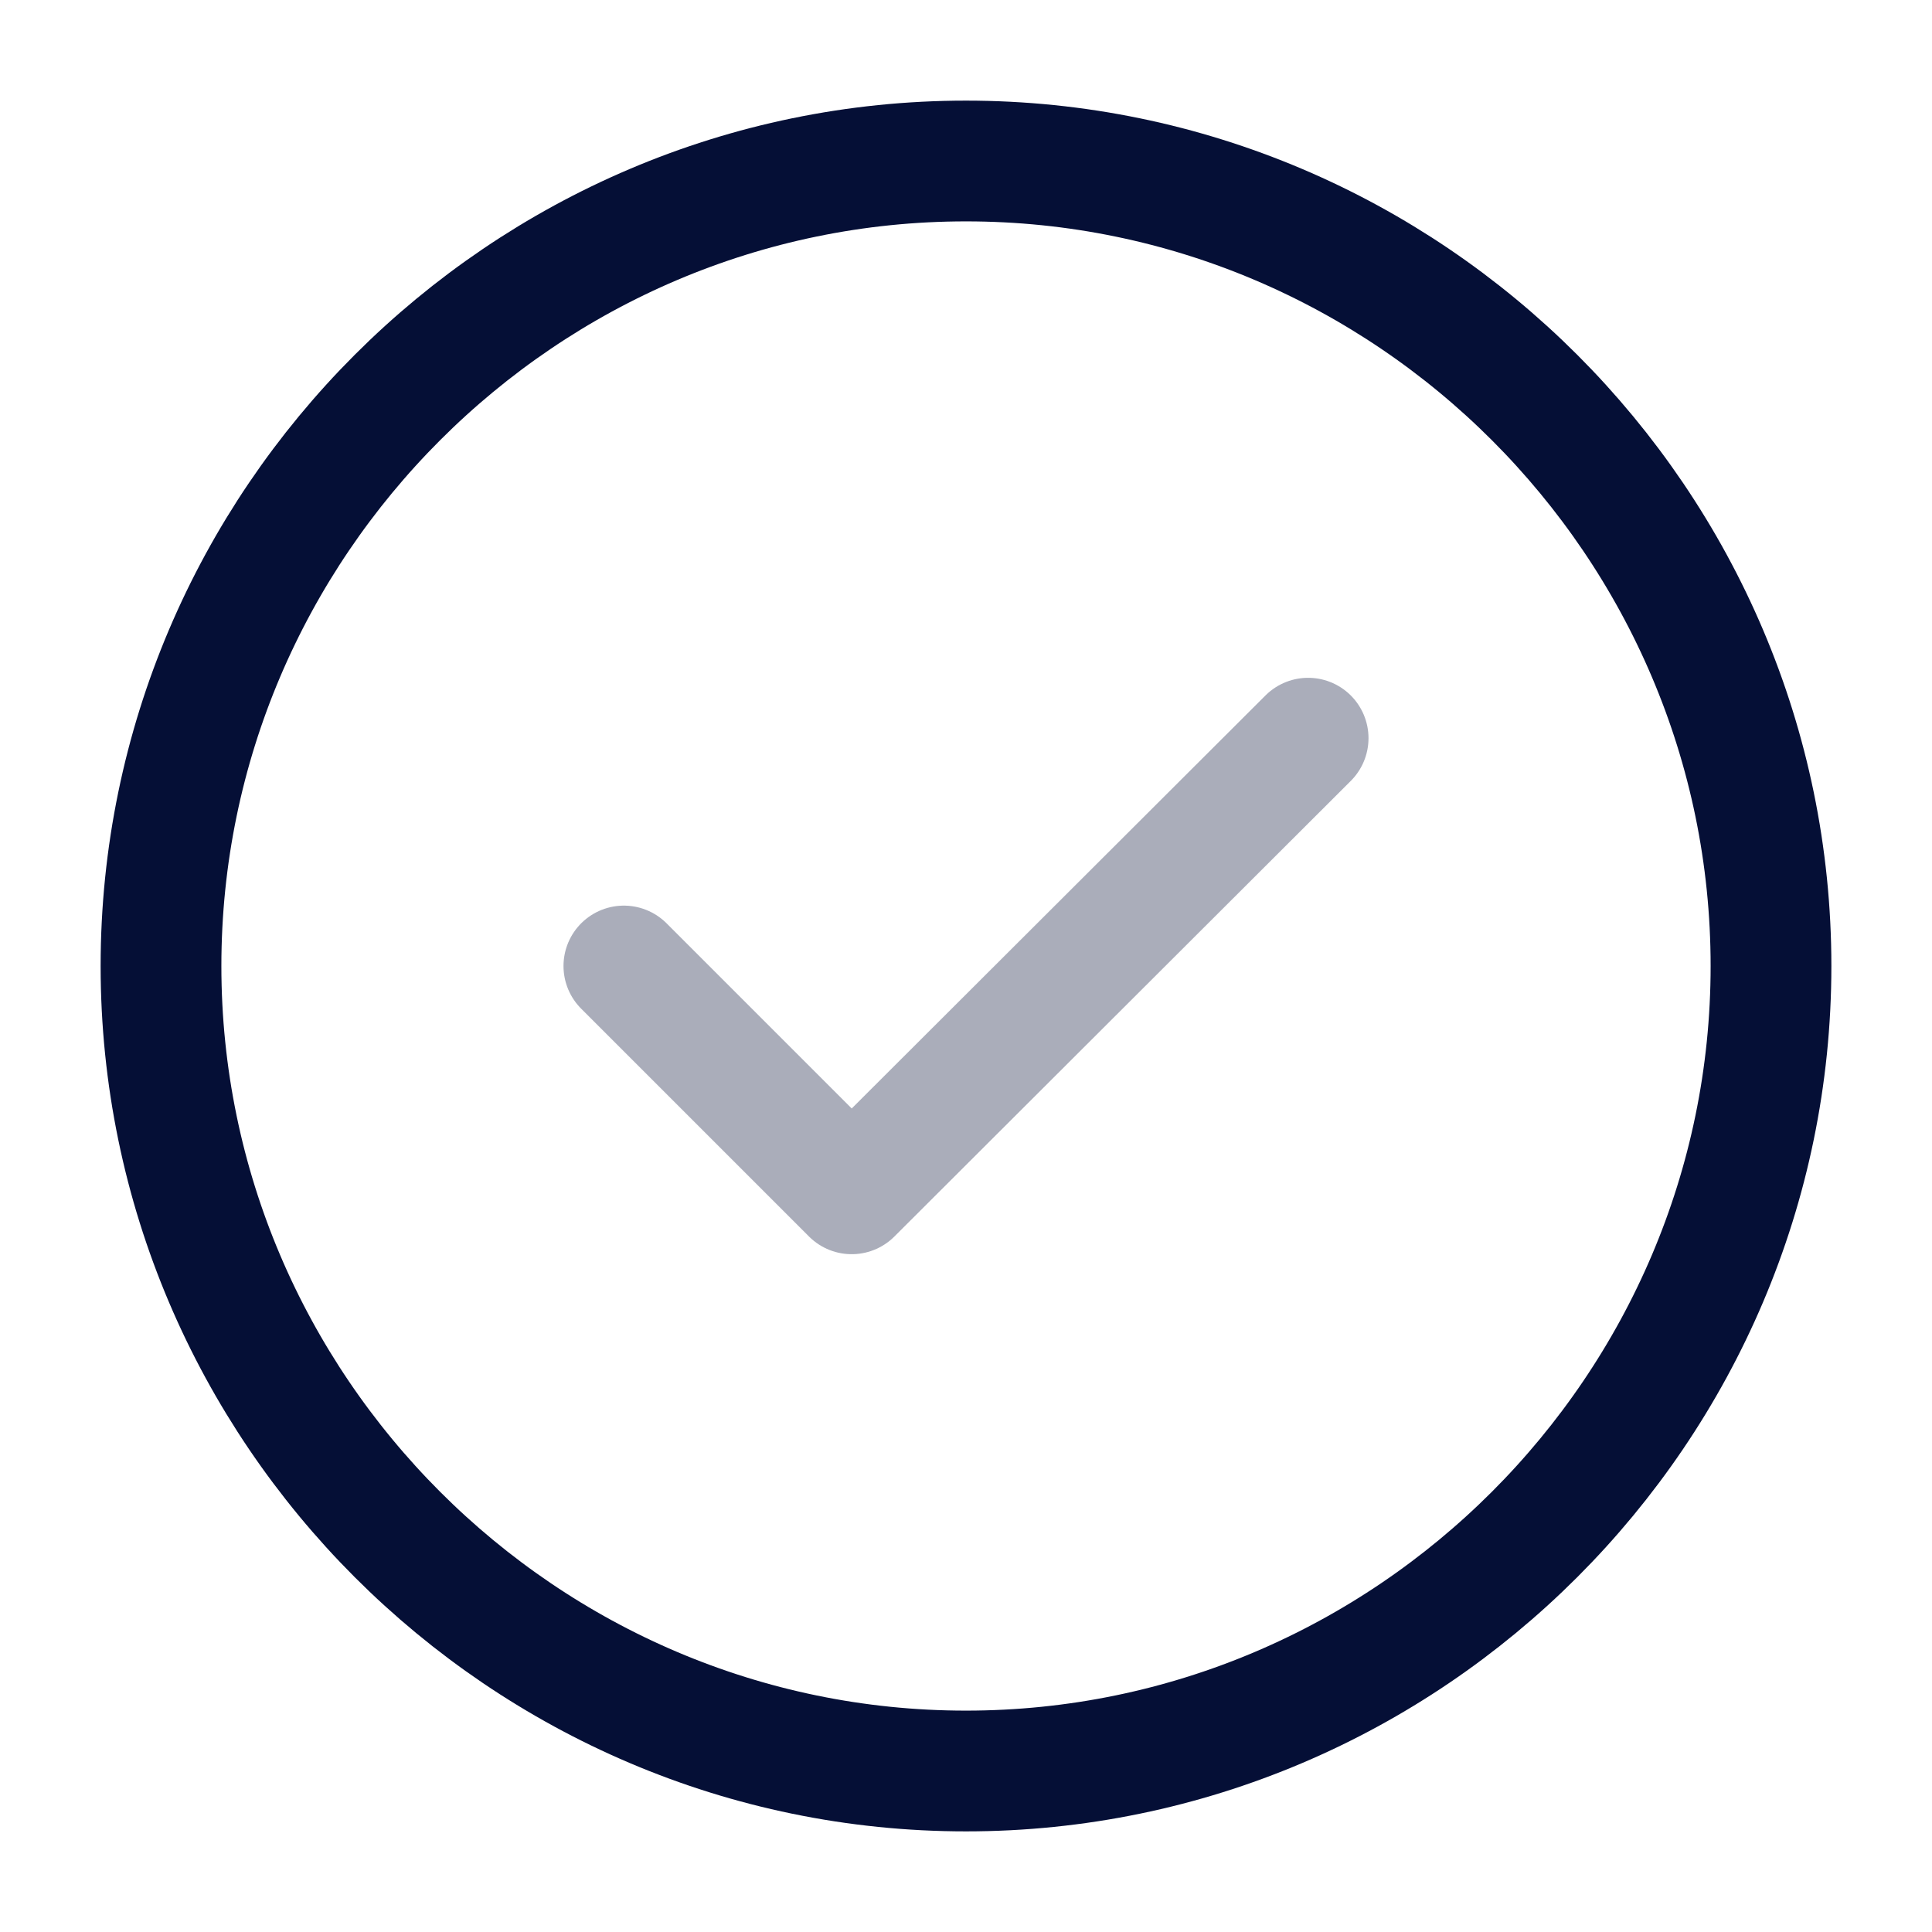
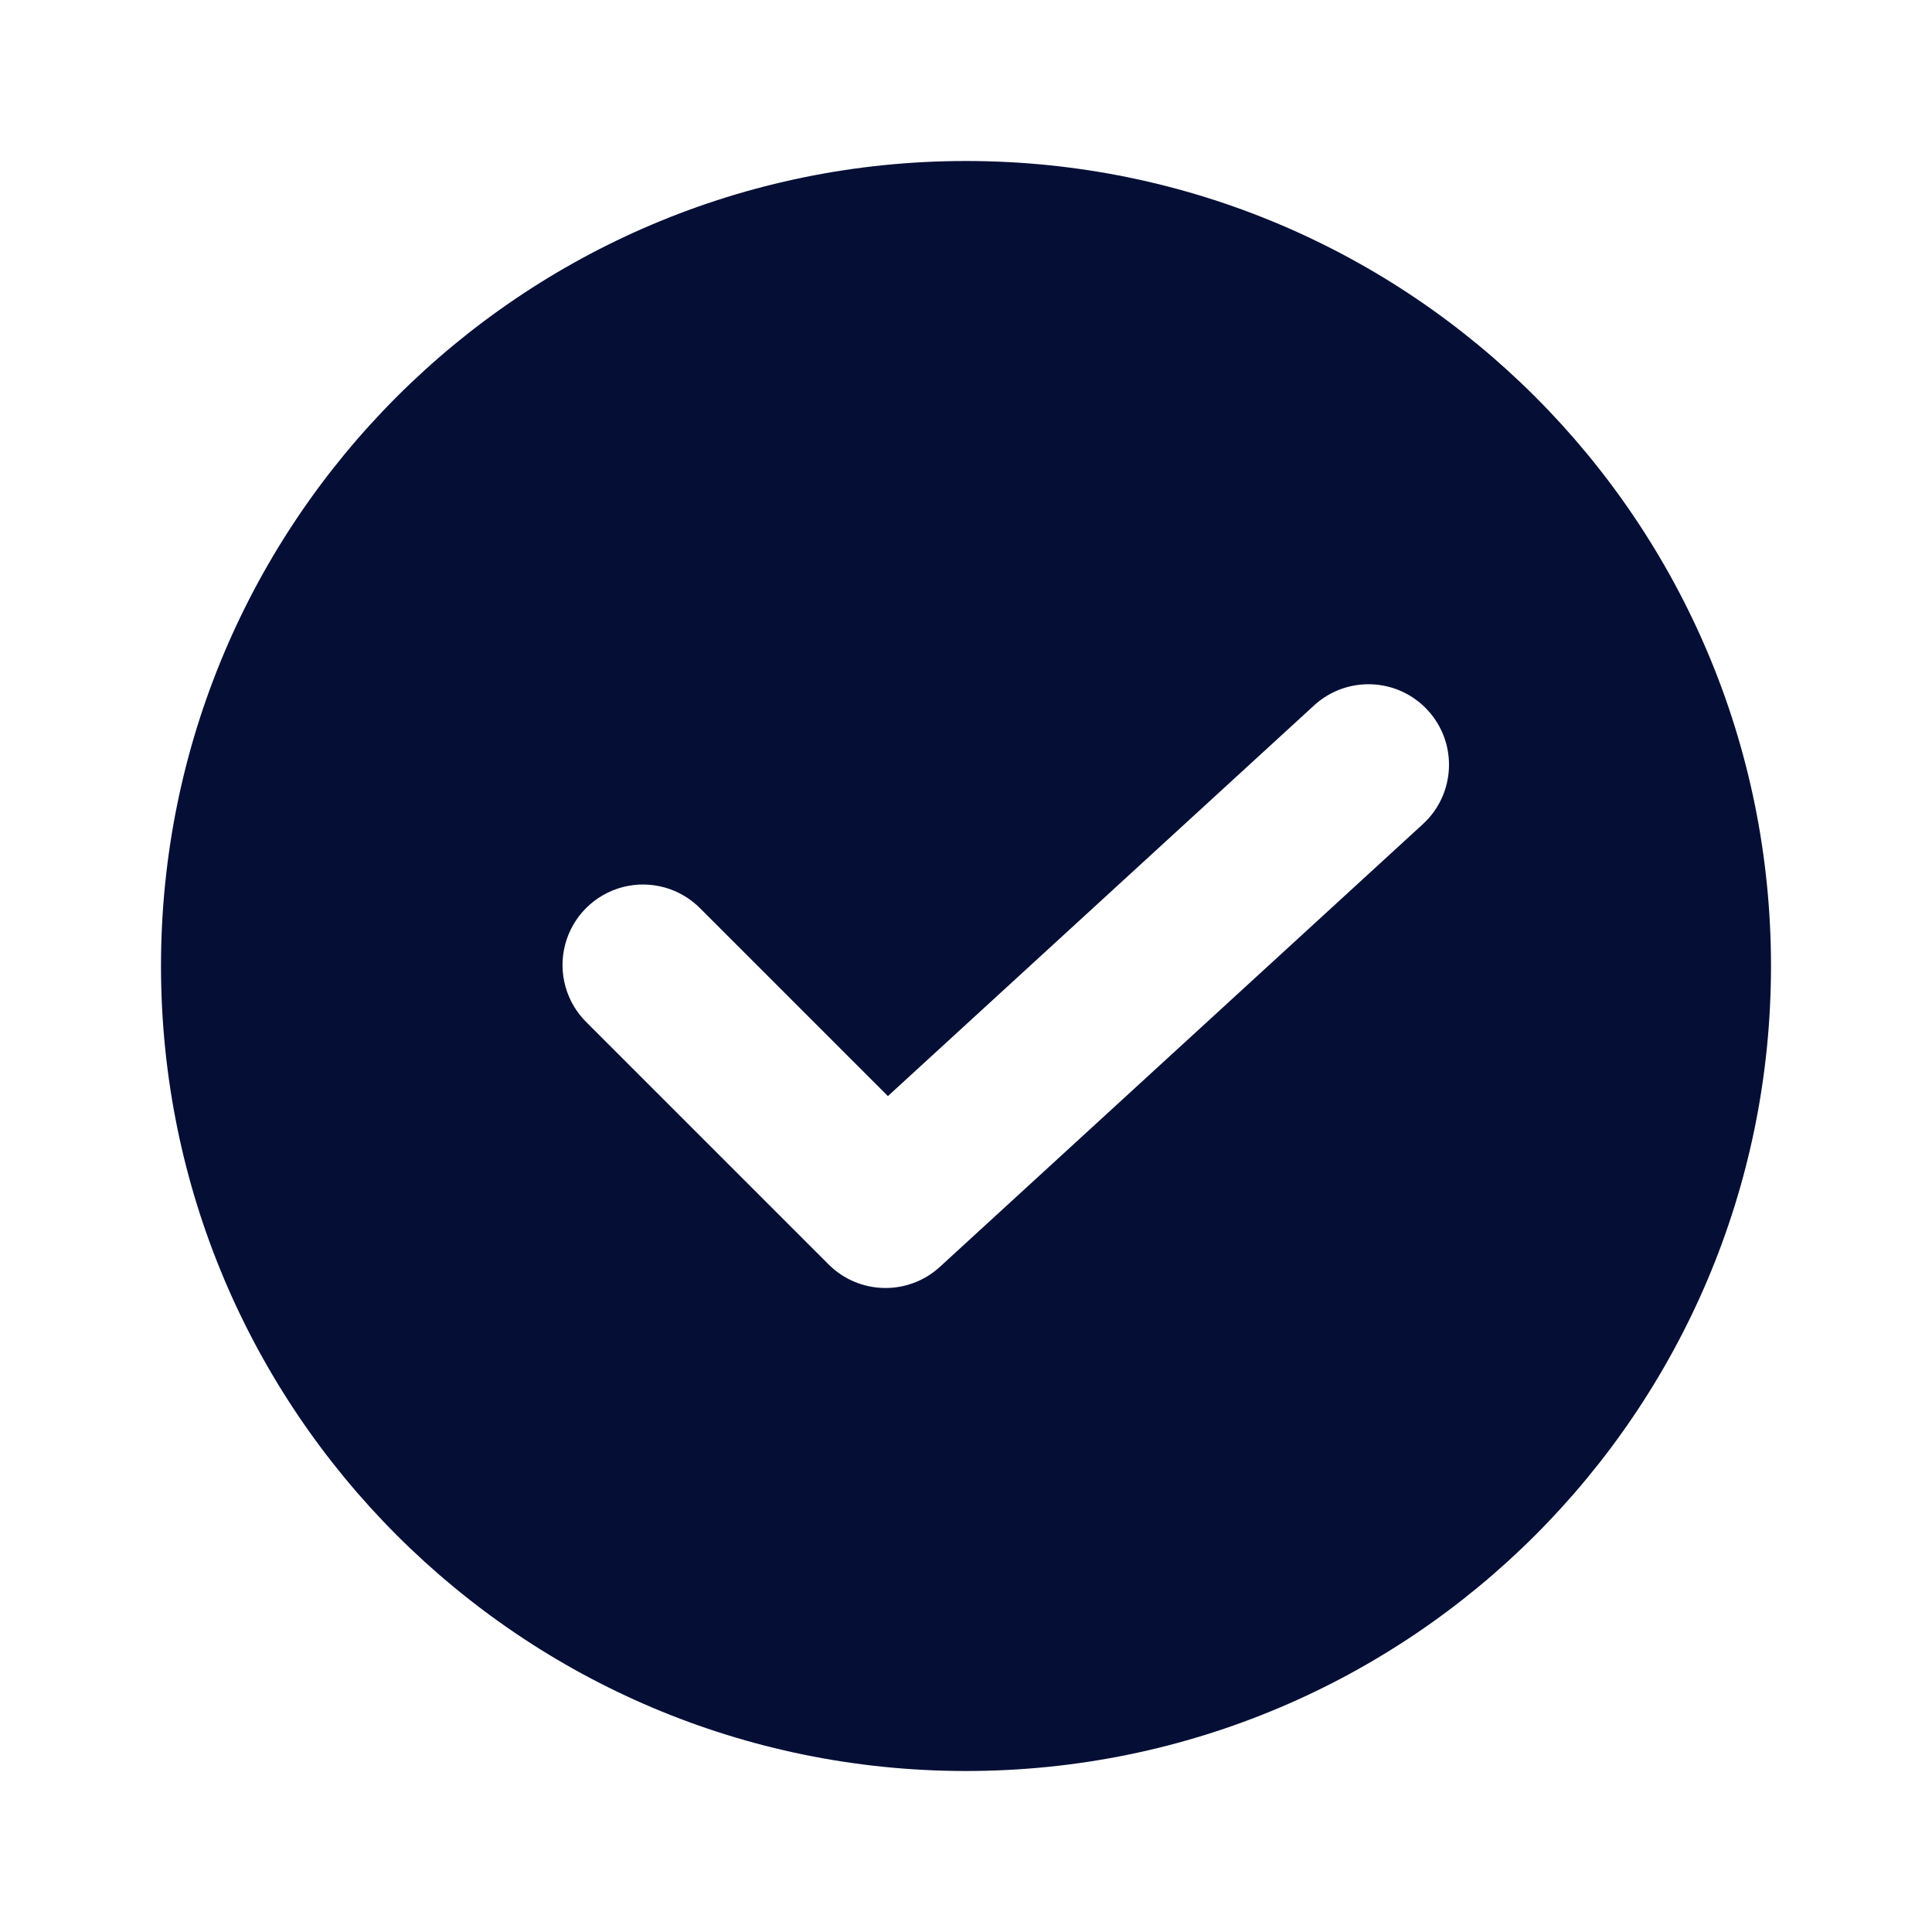
- <svg xmlns="http://www.w3.org/2000/svg" width="64px" height="64px" viewBox="0 0 24 24" fill="none" stroke="#000000">
+ <svg xmlns="http://www.w3.org/2000/svg" fill="#050F36" width="64px" height="64px" viewBox="0 0 24 24">
  <g id="SVGRepo_bgCarrier" stroke-width="0" />
  <g id="SVGRepo_tracerCarrier" stroke-linecap="round" stroke-linejoin="round" />
  <g id="SVGRepo_iconCarrier">
-     <path d="M12 22C17.5 22 22 17.5 22 12C22 6.5 17.5 2 12 2C6.5 2 2 6.5 2 12C2 17.5 6.5 22 12 22Z" stroke="#050F36" stroke-width="1.5" stroke-linecap="round" stroke-linejoin="round" />
-     <path opacity="0.34" d="M7.75 12L10.58 14.83L16.25 9.17" stroke="#050F36" stroke-width="1.5" stroke-linecap="round" stroke-linejoin="round" />
+     <path d="M12,2A10,10,0,1,0,22,12,10,10,0,0,0,12,2Zm5.676,8.237-6,5.5a1,1,0,0,1-1.383-.03l-3-3a1,1,0,1,1,1.414-1.414l2.323,2.323,5.294-4.853a1,1,0,1,1,1.352,1.474Z" />
  </g>
</svg>
